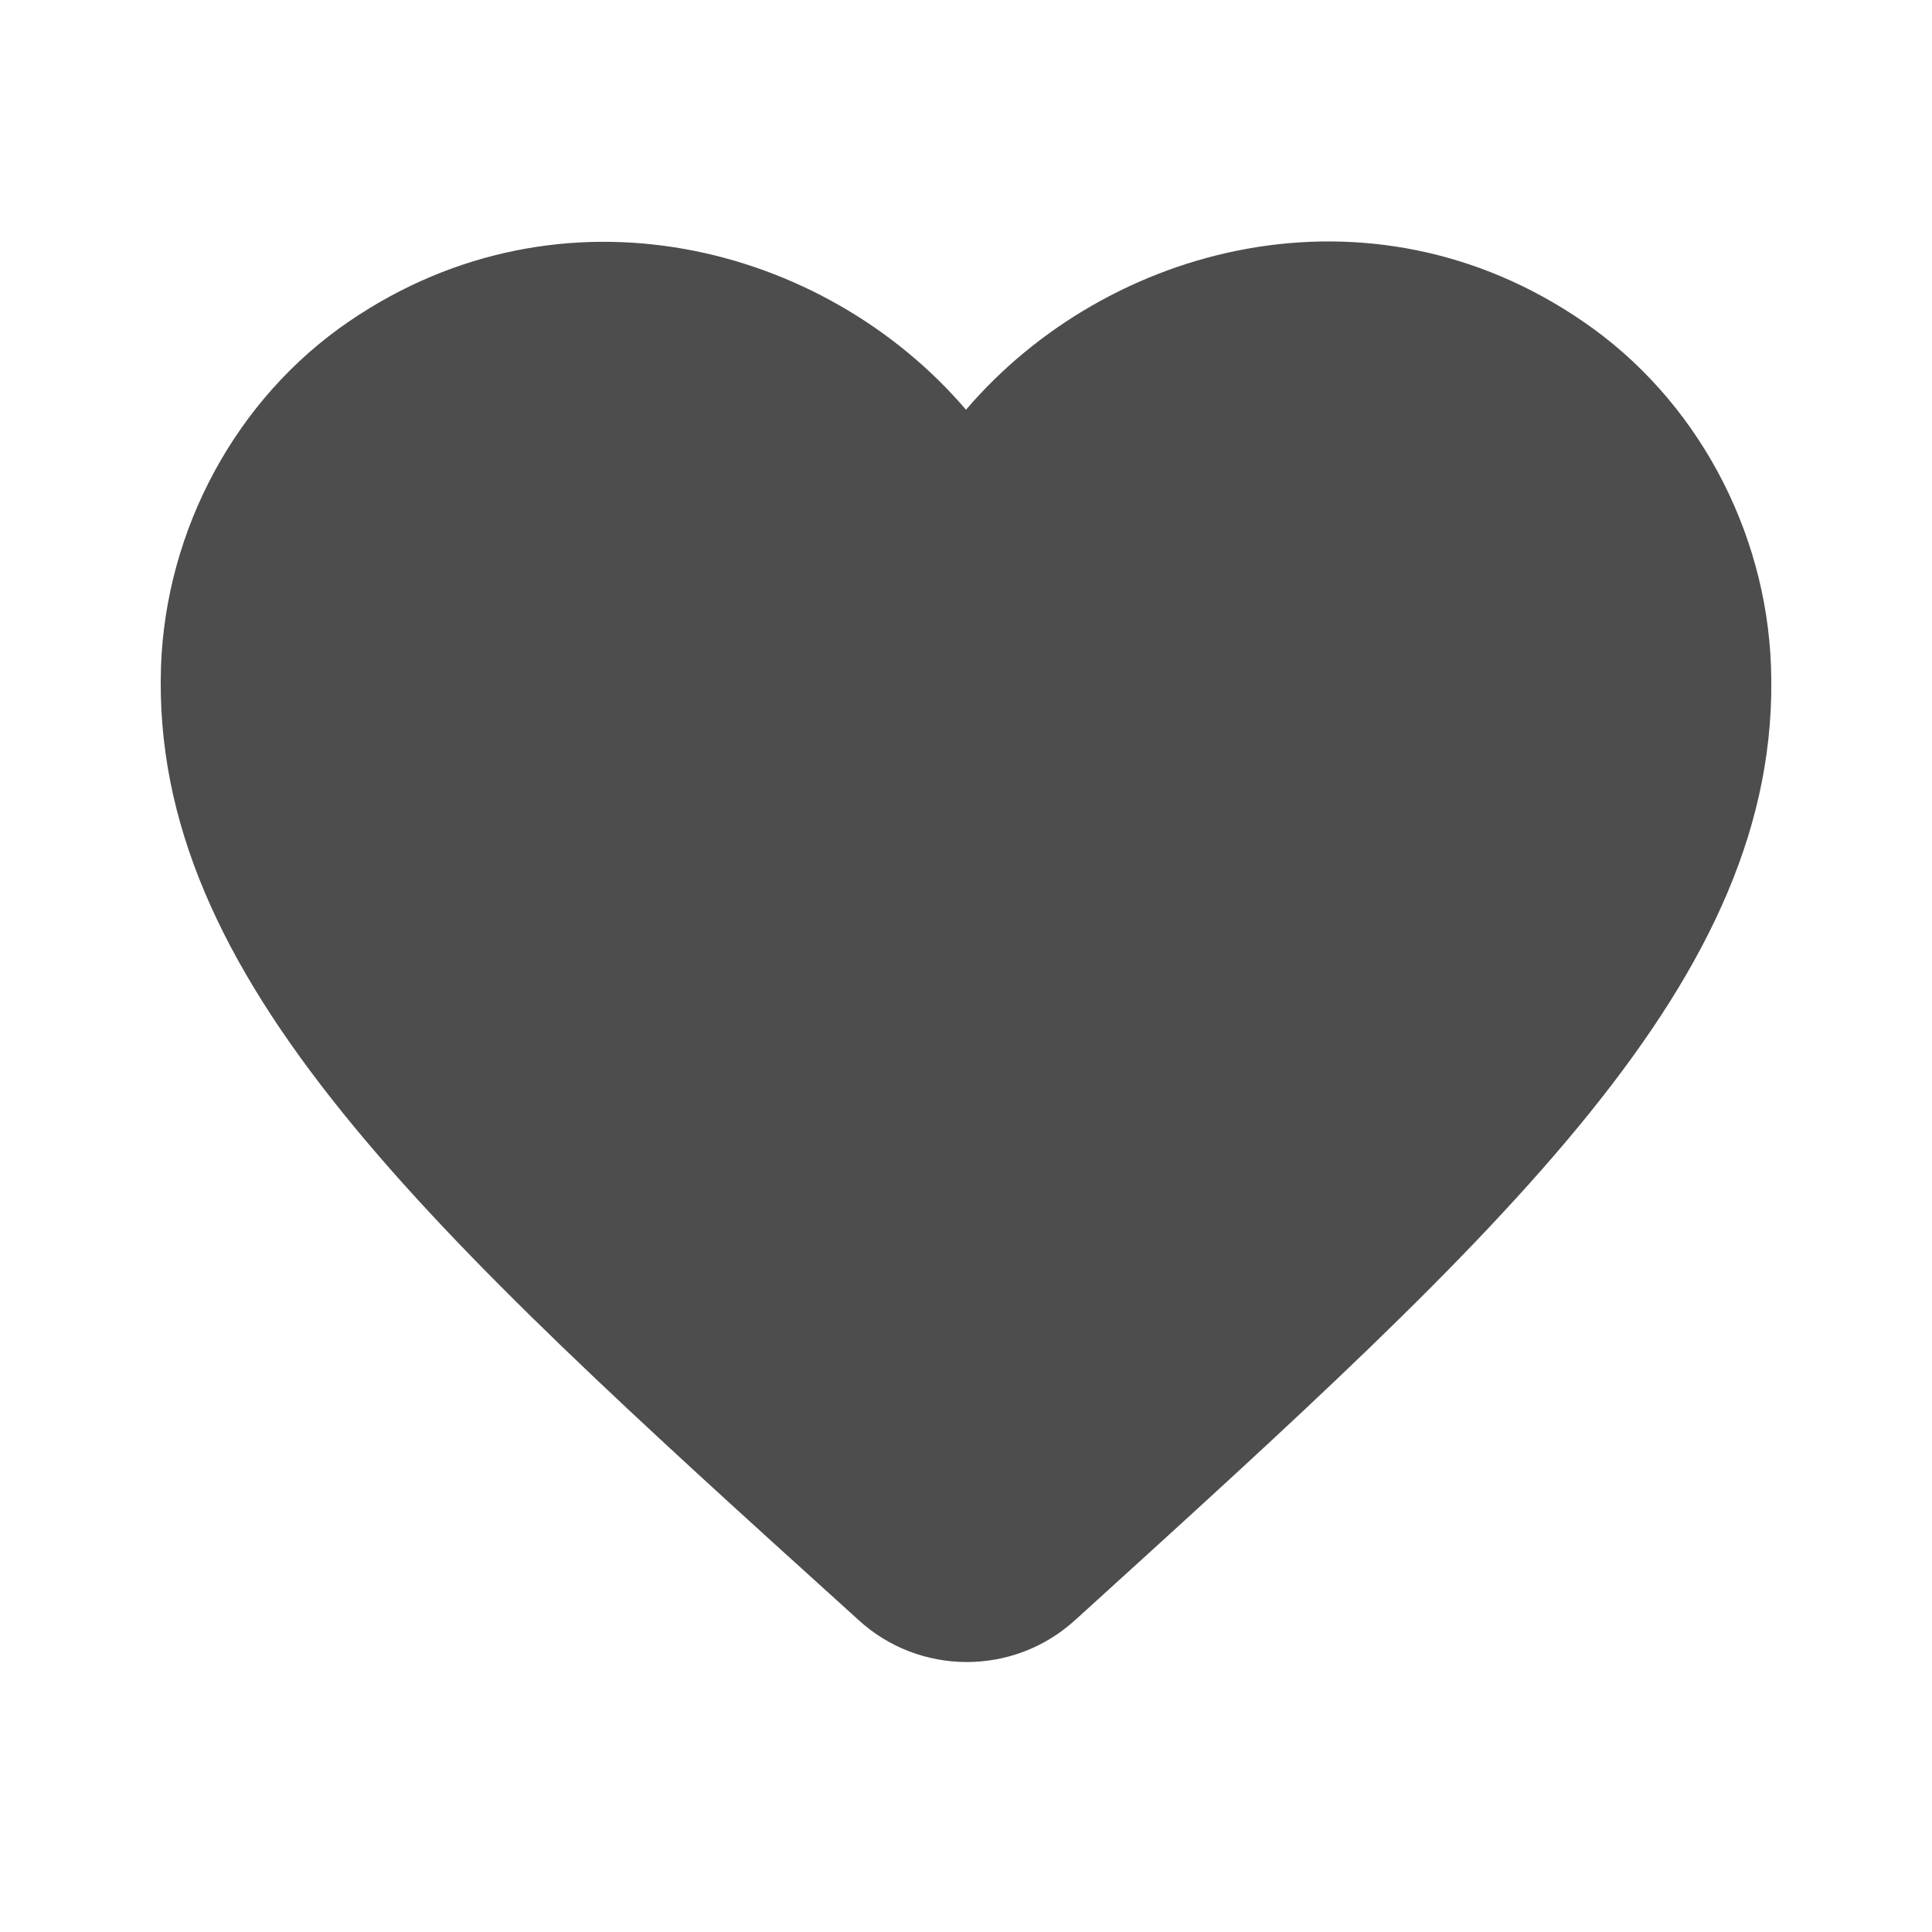
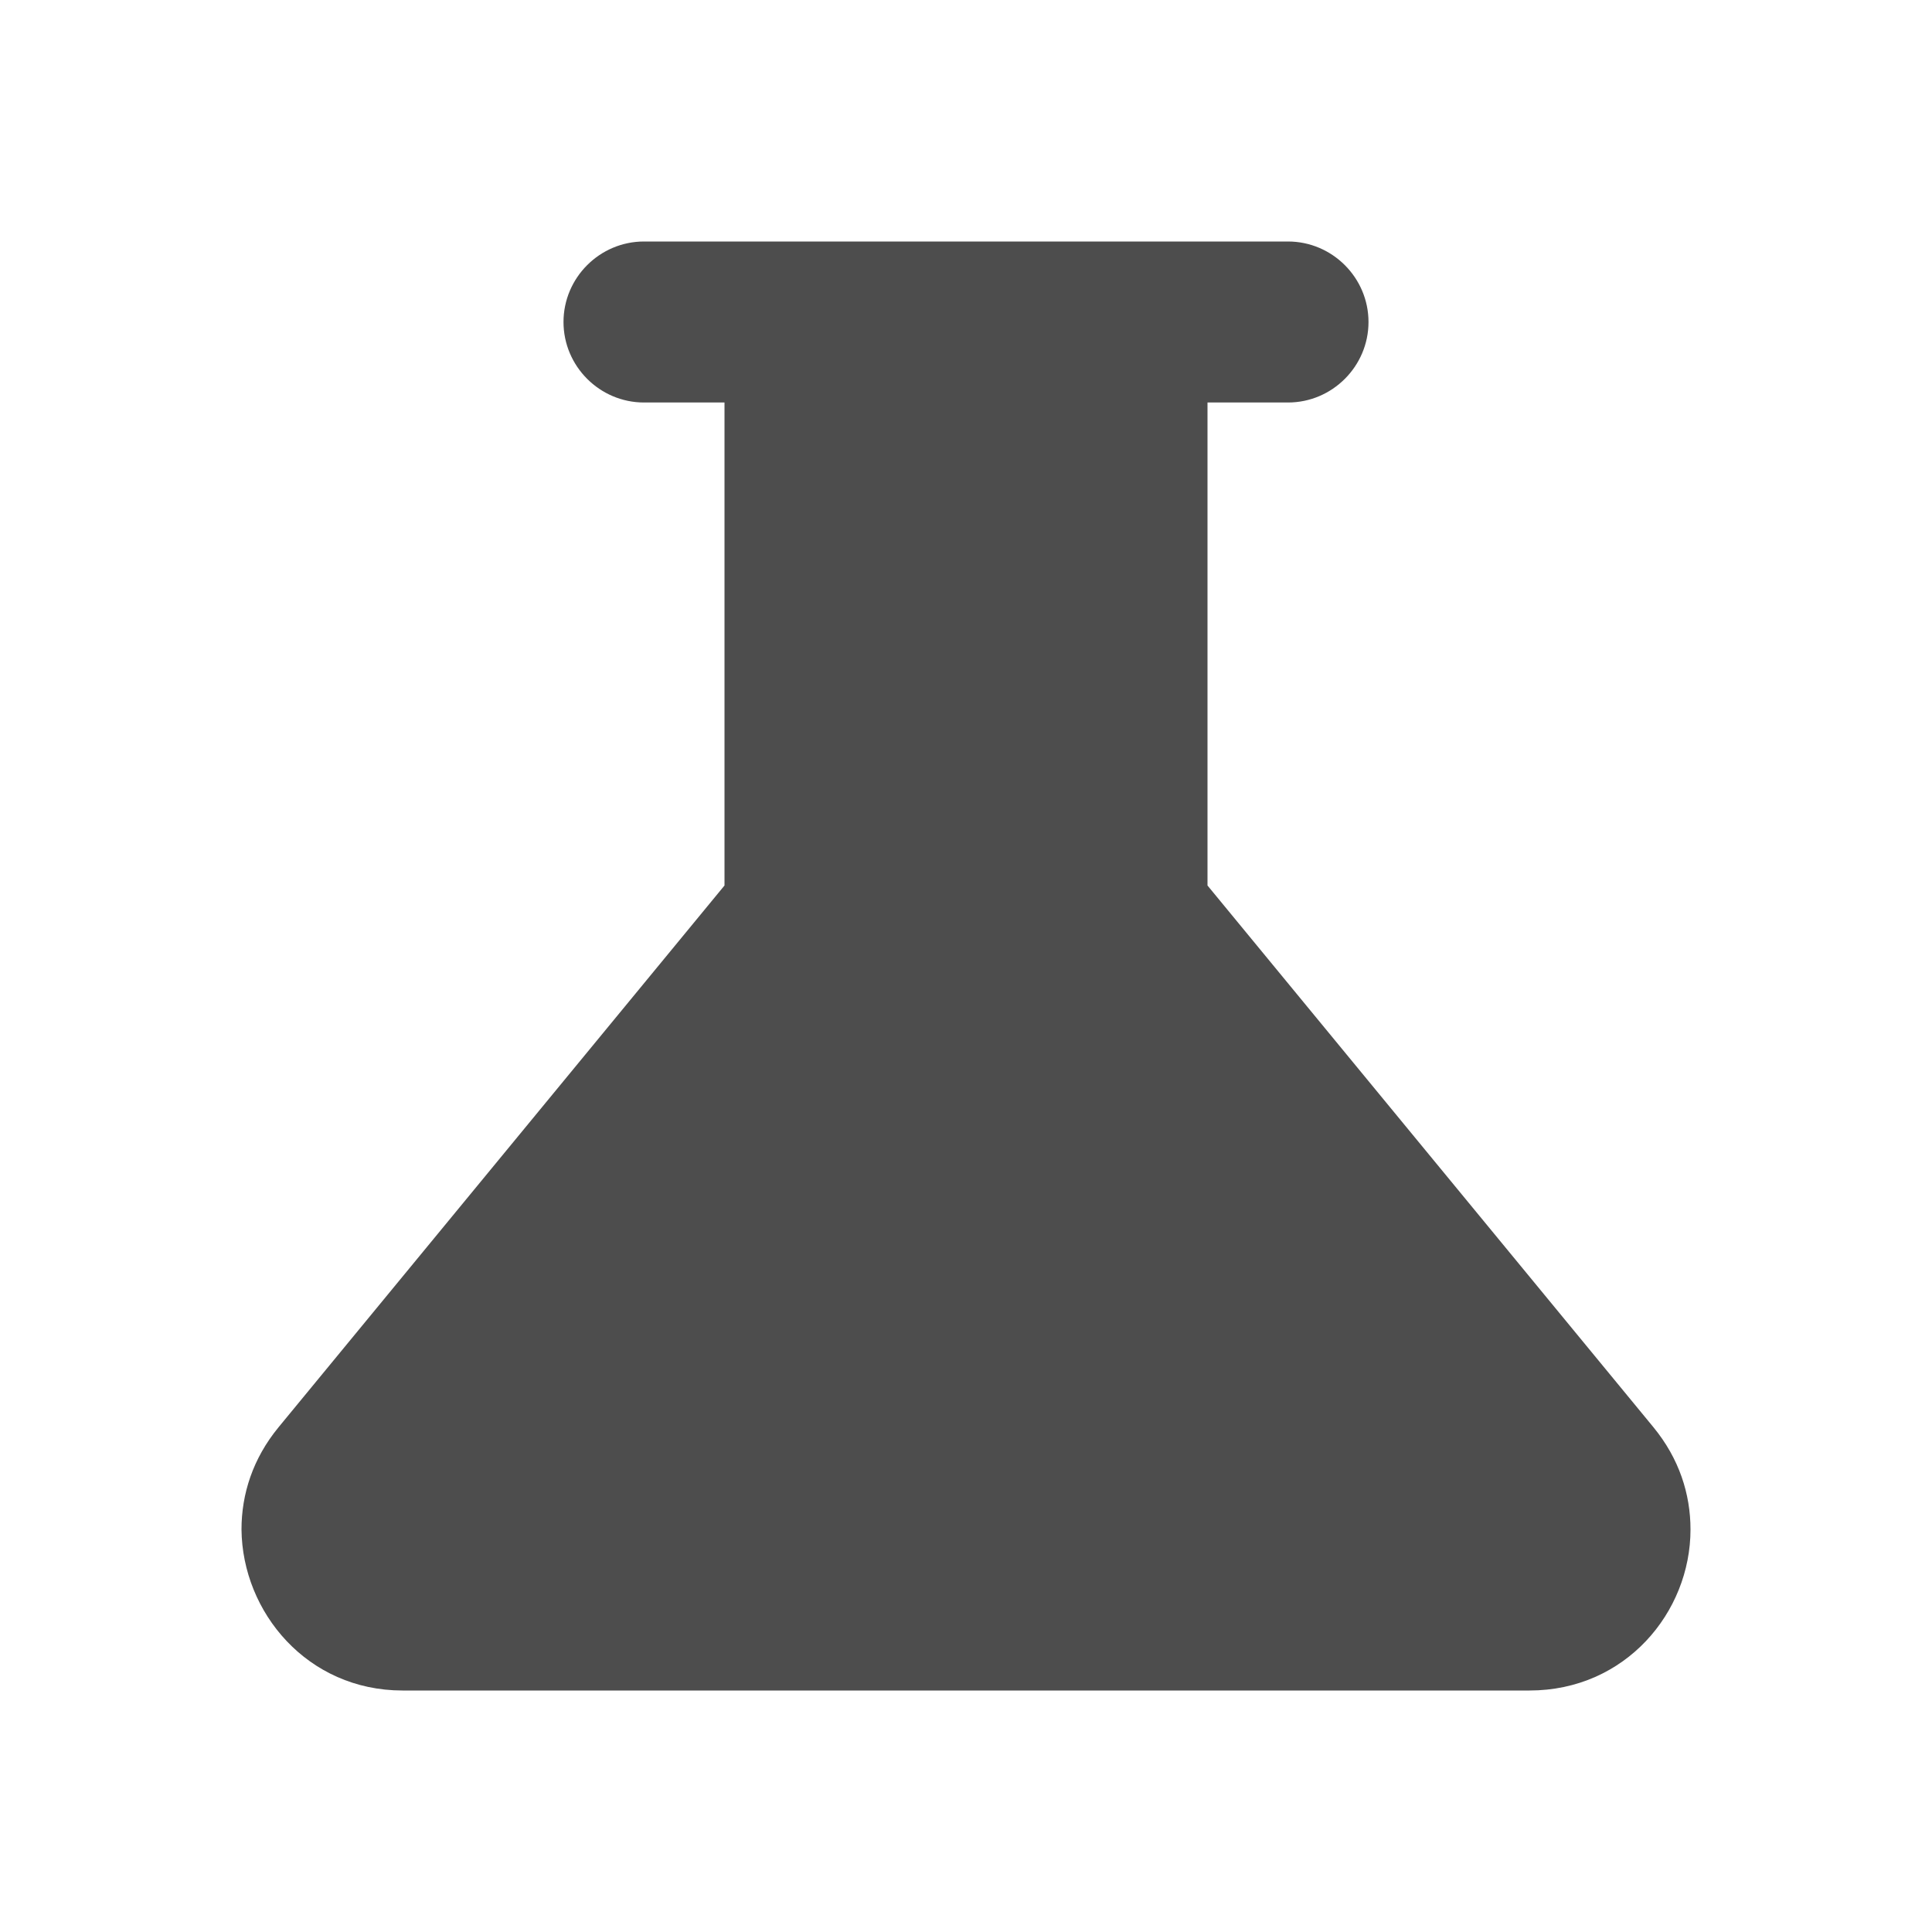
- <svg xmlns="http://www.w3.org/2000/svg" height="24px" viewBox="0 0 24 24" width="24px" fill="#4d4d4d">
-   <path d="M0 0h24v24H0V0z" fill="none" />
-   <path d="M13.35 20.13c-.76.69-1.93.69-2.69-.01l-.11-.1C5.3 15.27 1.87 12.16 2 8.28c.06-1.7.93-3.33 2.34-4.29 2.64-1.8 5.9-.96 7.66 1.1 1.76-2.06 5.02-2.91 7.66-1.1 1.41.96 2.28 2.59 2.34 4.29.14 3.88-3.3 6.99-8.55 11.76l-.1.09z" />
+ <svg xmlns="http://www.w3.org/2000/svg" enable-background="new 0 0 24 24" height="24px" viewBox="0 0 24 24" width="24px" fill="#4d4d4d">
+   <rect fill="none" height="24" width="24" />
+   <path d="M20.54,17.73L15,11V5h1c0.55,0,1-0.45,1-1s-0.45-1-1-1H8C7.45,3,7,3.45,7,4s0.45,1,1,1h1v6l-5.54,6.73 C3.14,18.12,3,18.56,3,19c0.01,1.03,0.82,2,2,2H19c1.19,0,2-0.97,2-2C21,18.56,20.86,18.12,20.54,17.73z" />
</svg>
